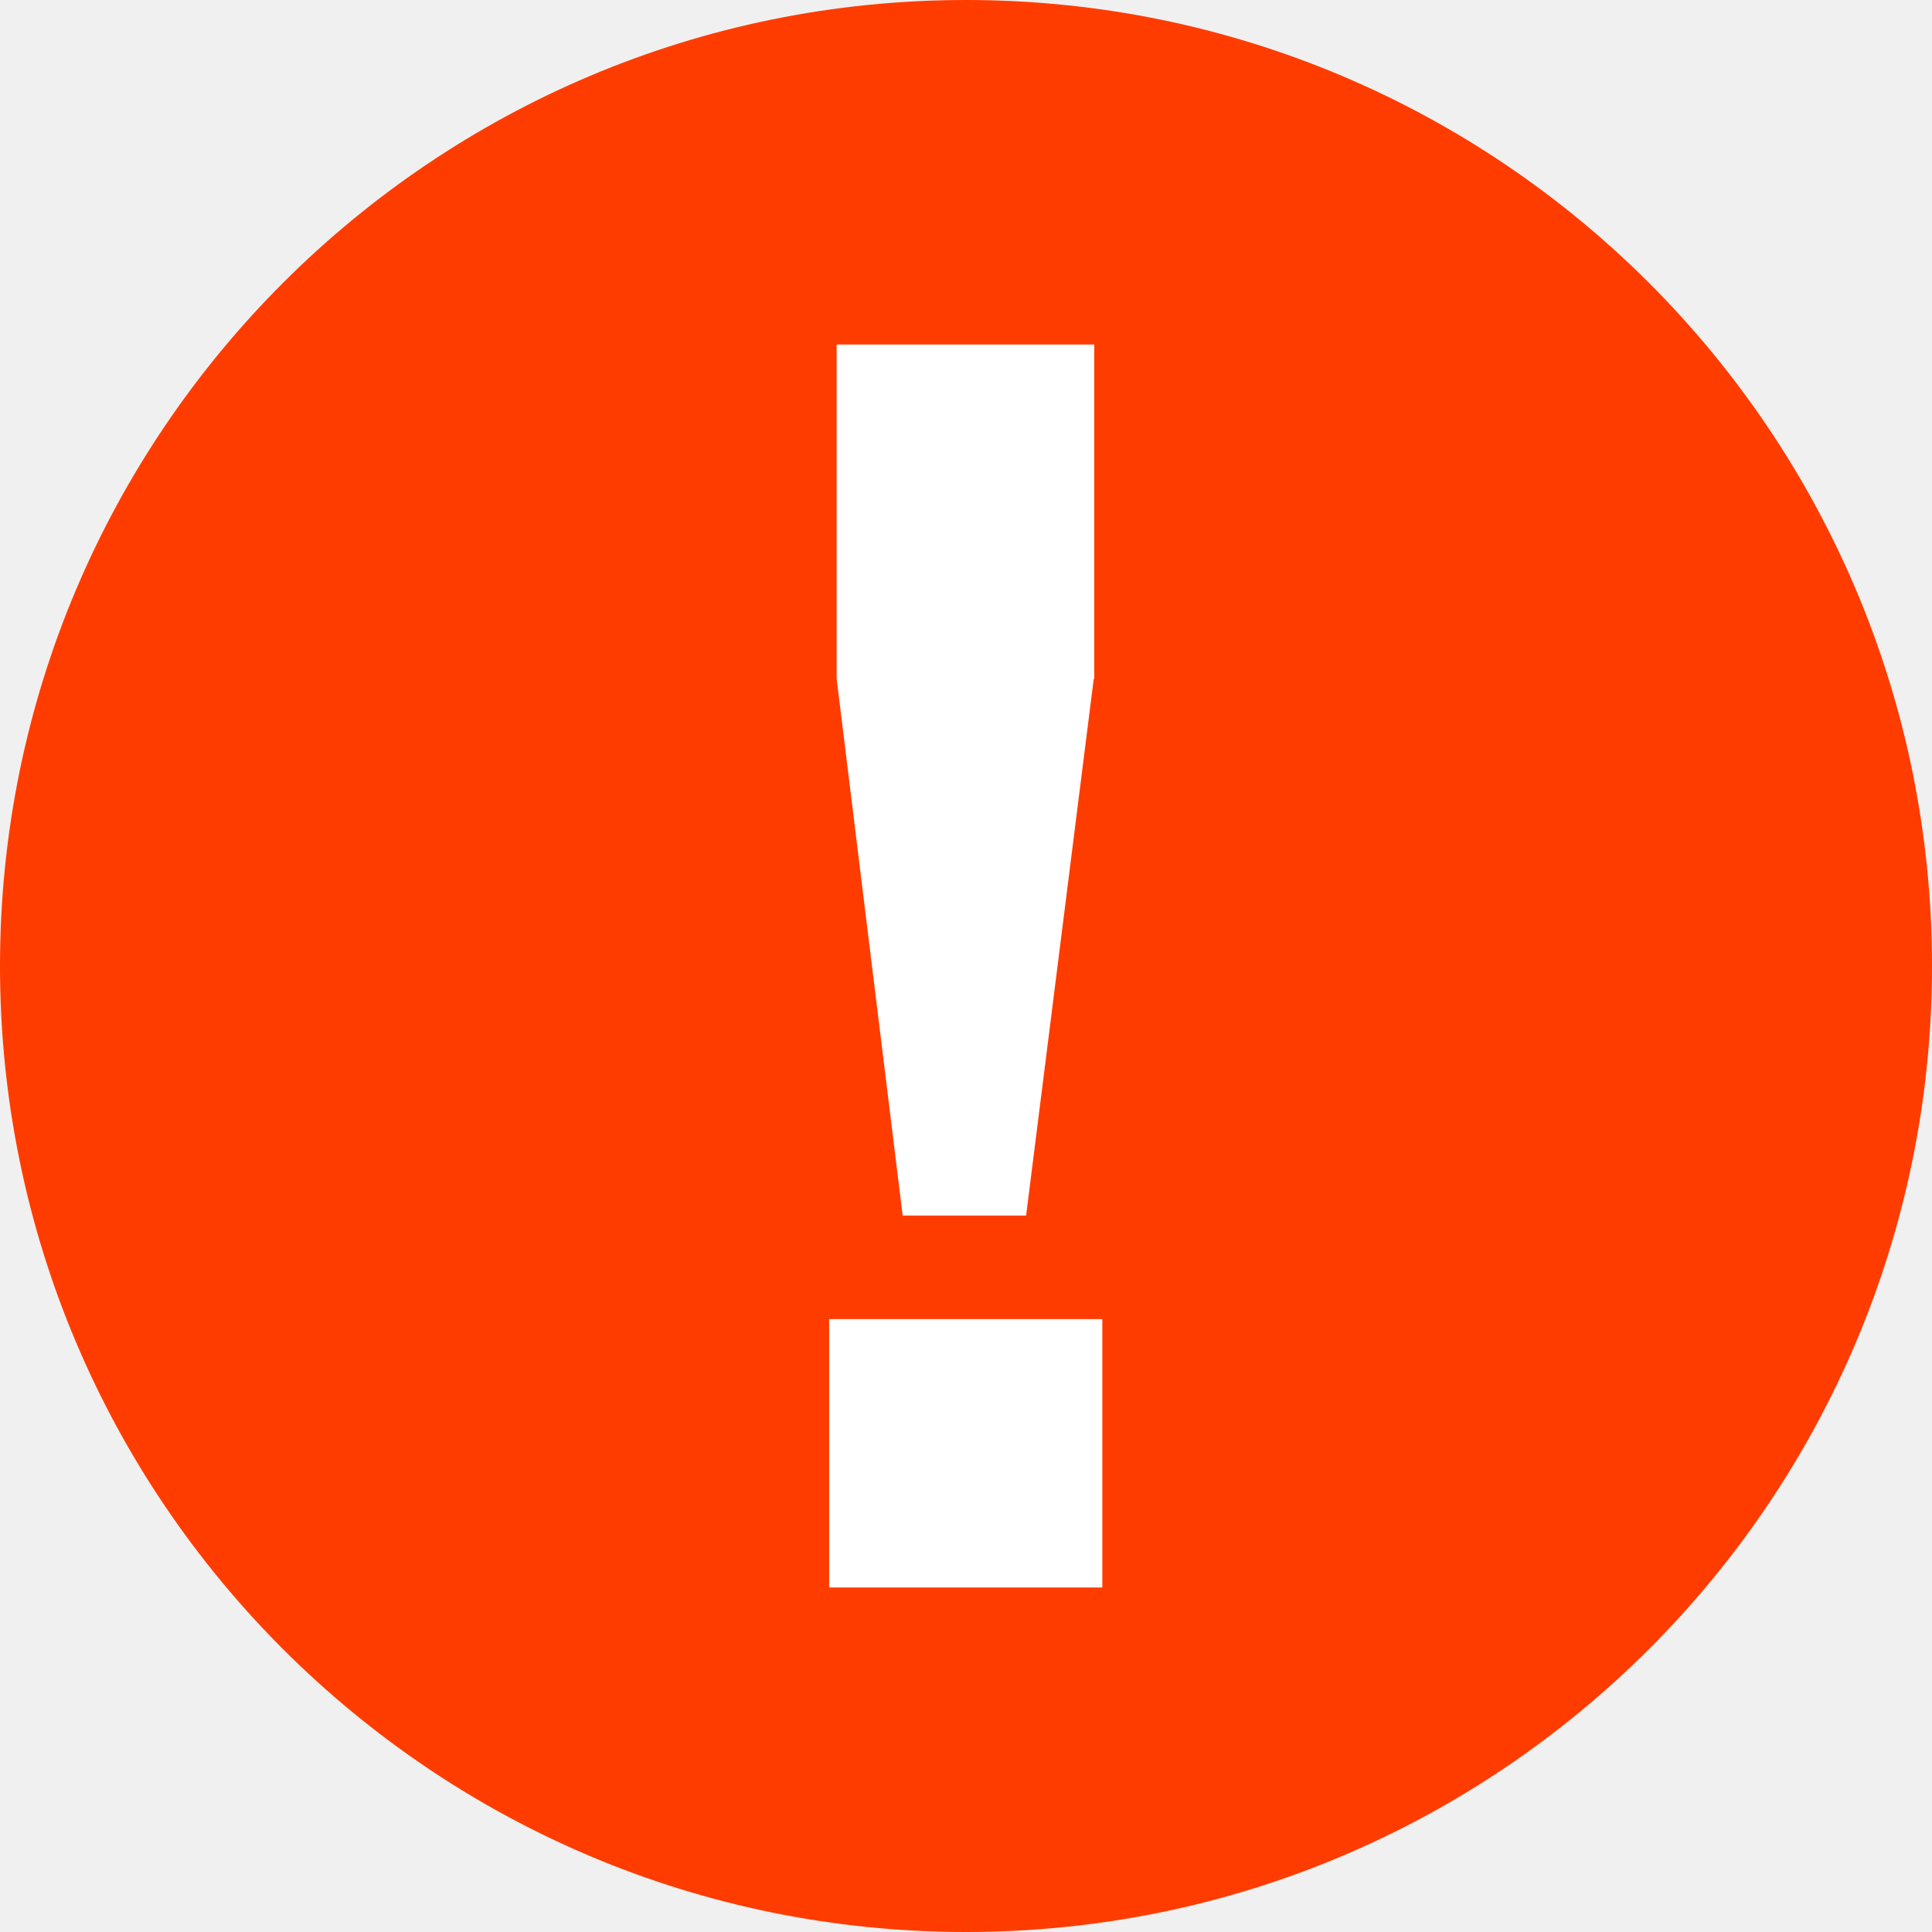
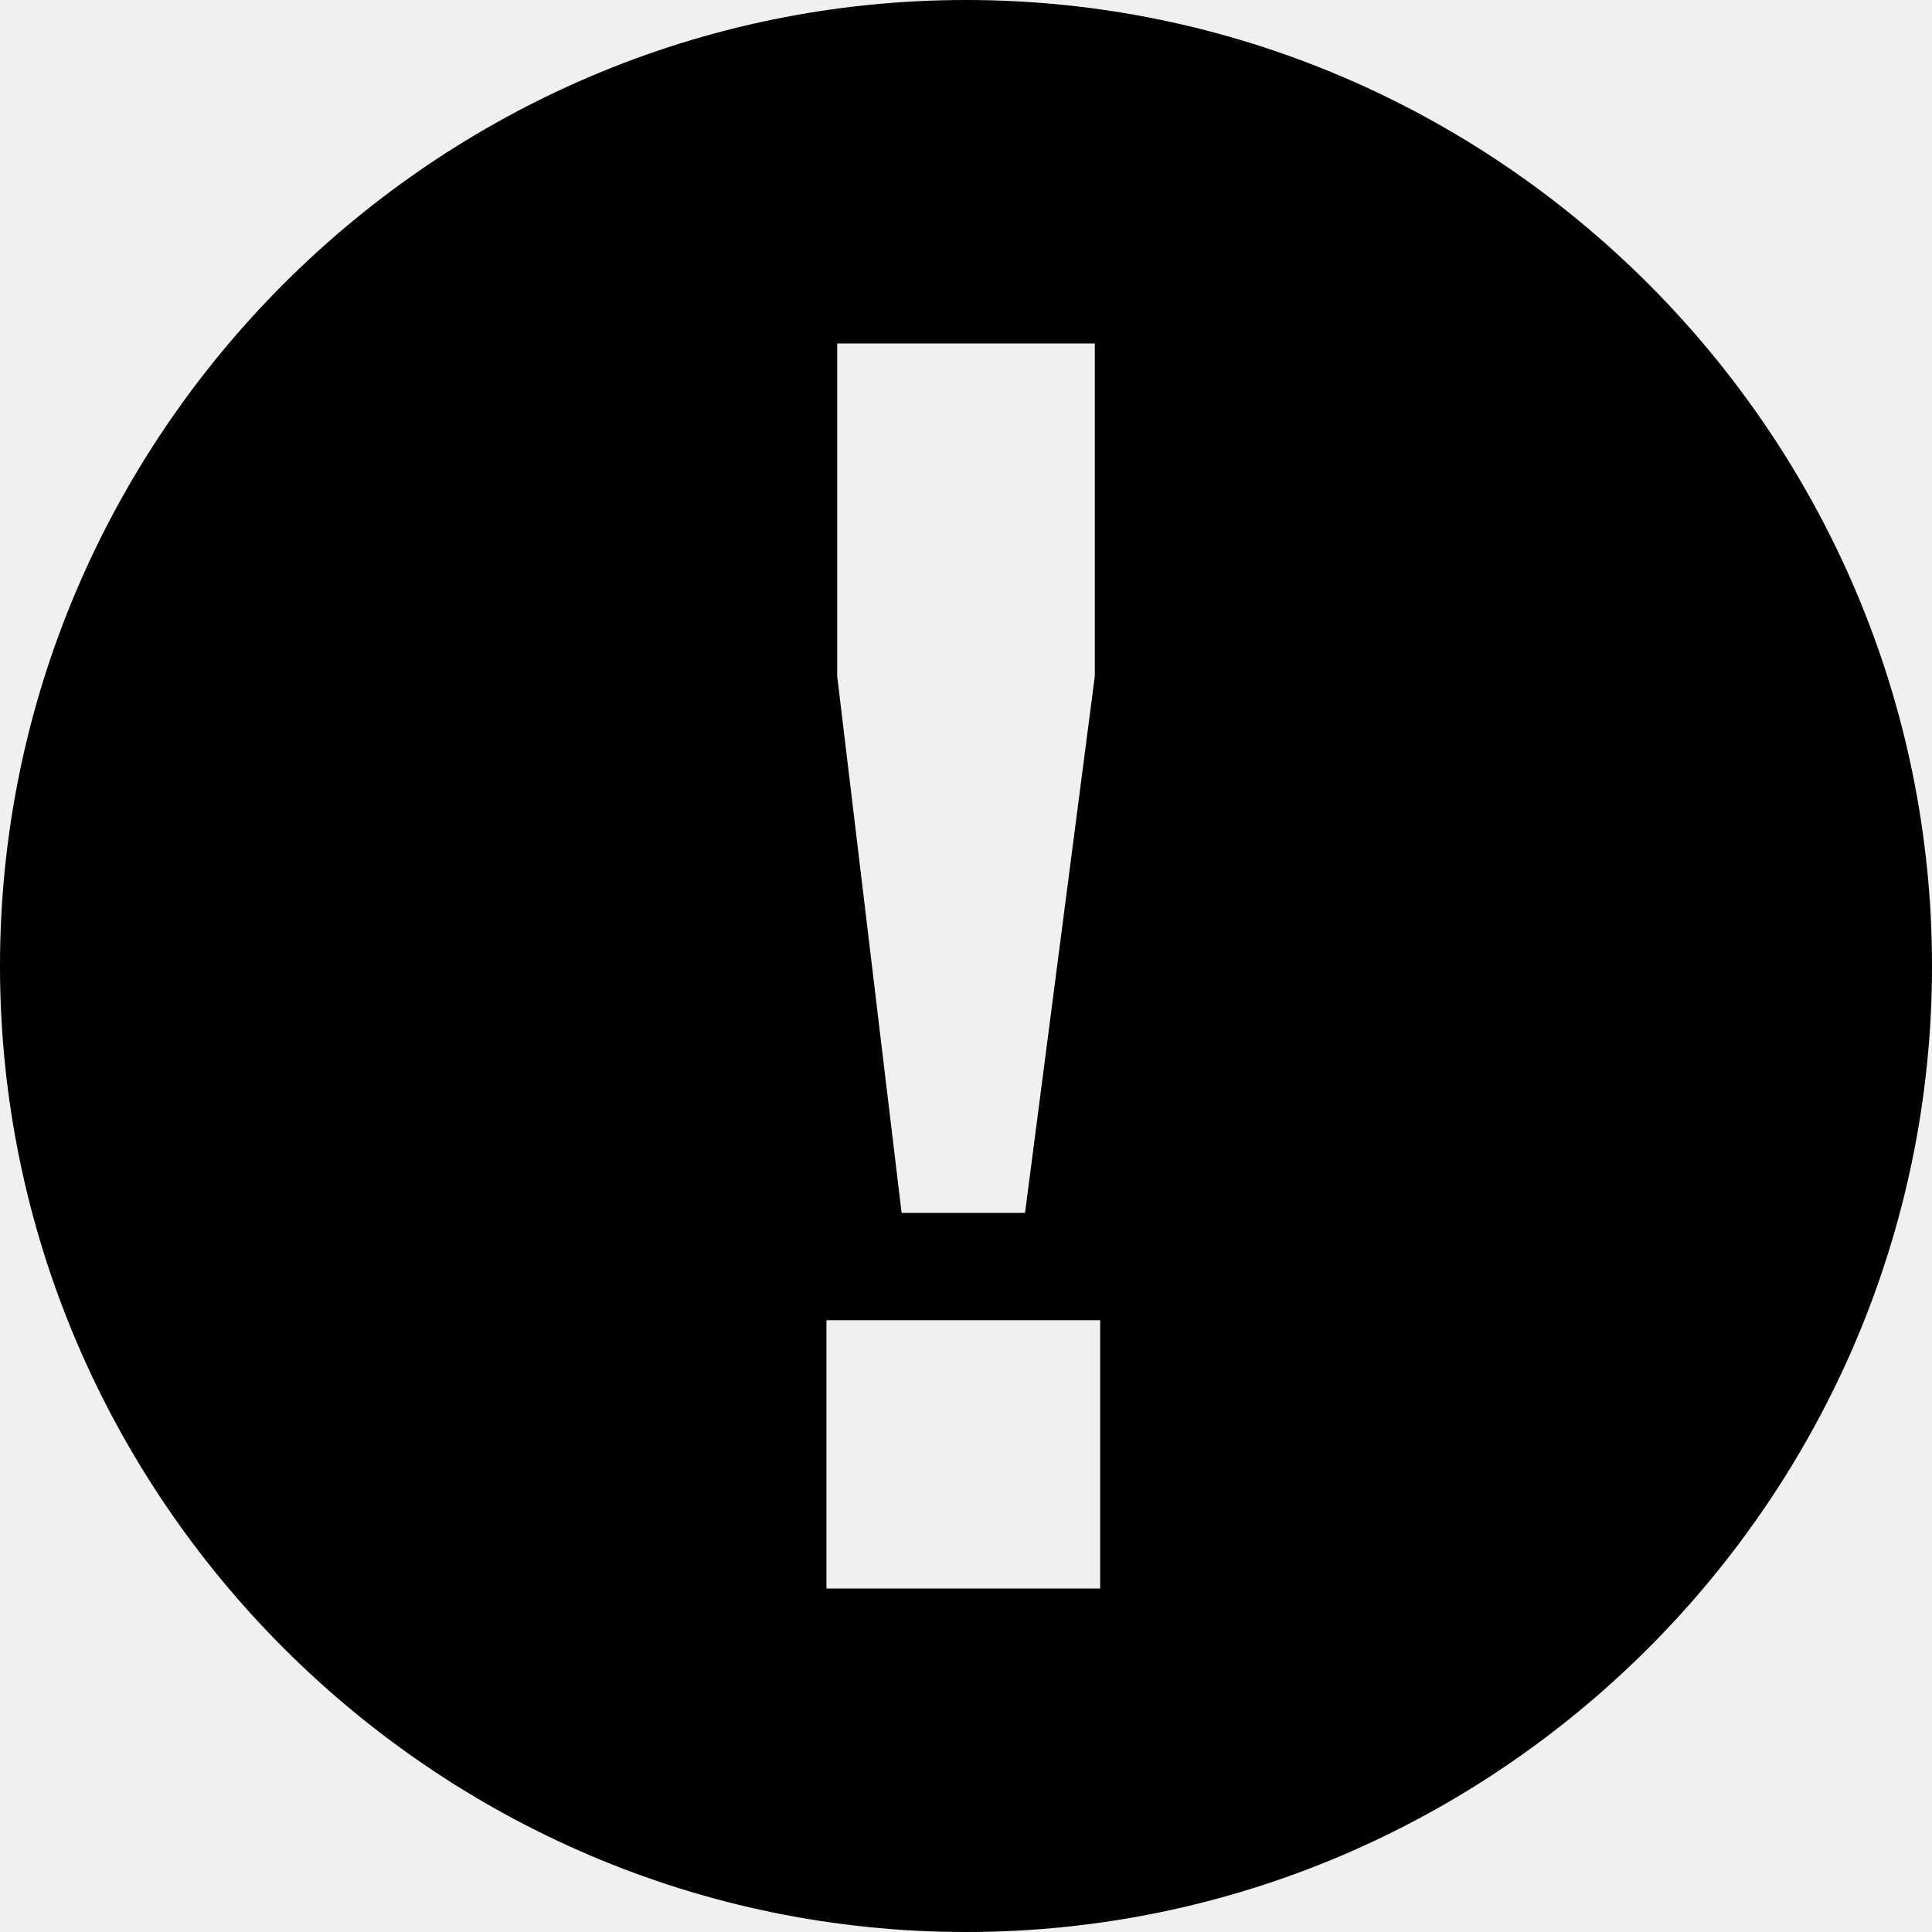
- <svg xmlns="http://www.w3.org/2000/svg" id="Layer_1" data-name="Layer 1" viewBox="0 0 36 36">
-   <circle cx="18" cy="18" r="18" style="fill: #ff3c00" />
-   <path d="M15.45,24.58h5.09v5H15.45v-5Zm4.93-11.93-1.26,10h-2.3l-1.23-10V6.42h4.8v6.23h0Z" style="fill: #fff" />
+ <svg xmlns="http://www.w3.org/2000/svg" version="1.1" id="Layer_1" x="0px" y="0px" width="36px" height="36px" viewBox="0 0 36 36" style="enable-background:new 0 0 36 36;" xml:space="preserve">
+   <path style="fill:currentColor" d="M18,0C8.1,0,0,8.1,0,18s8.1,18,18,18s18-8.1,18-18S27.9,0,18,0z M15.6,6.4h4.8v6.2h0l-1.3,10h-2.3l-1.2-10V6.4z M20.5,29.6  h-5.1v-5h5.1V29.6z" />
</svg>
